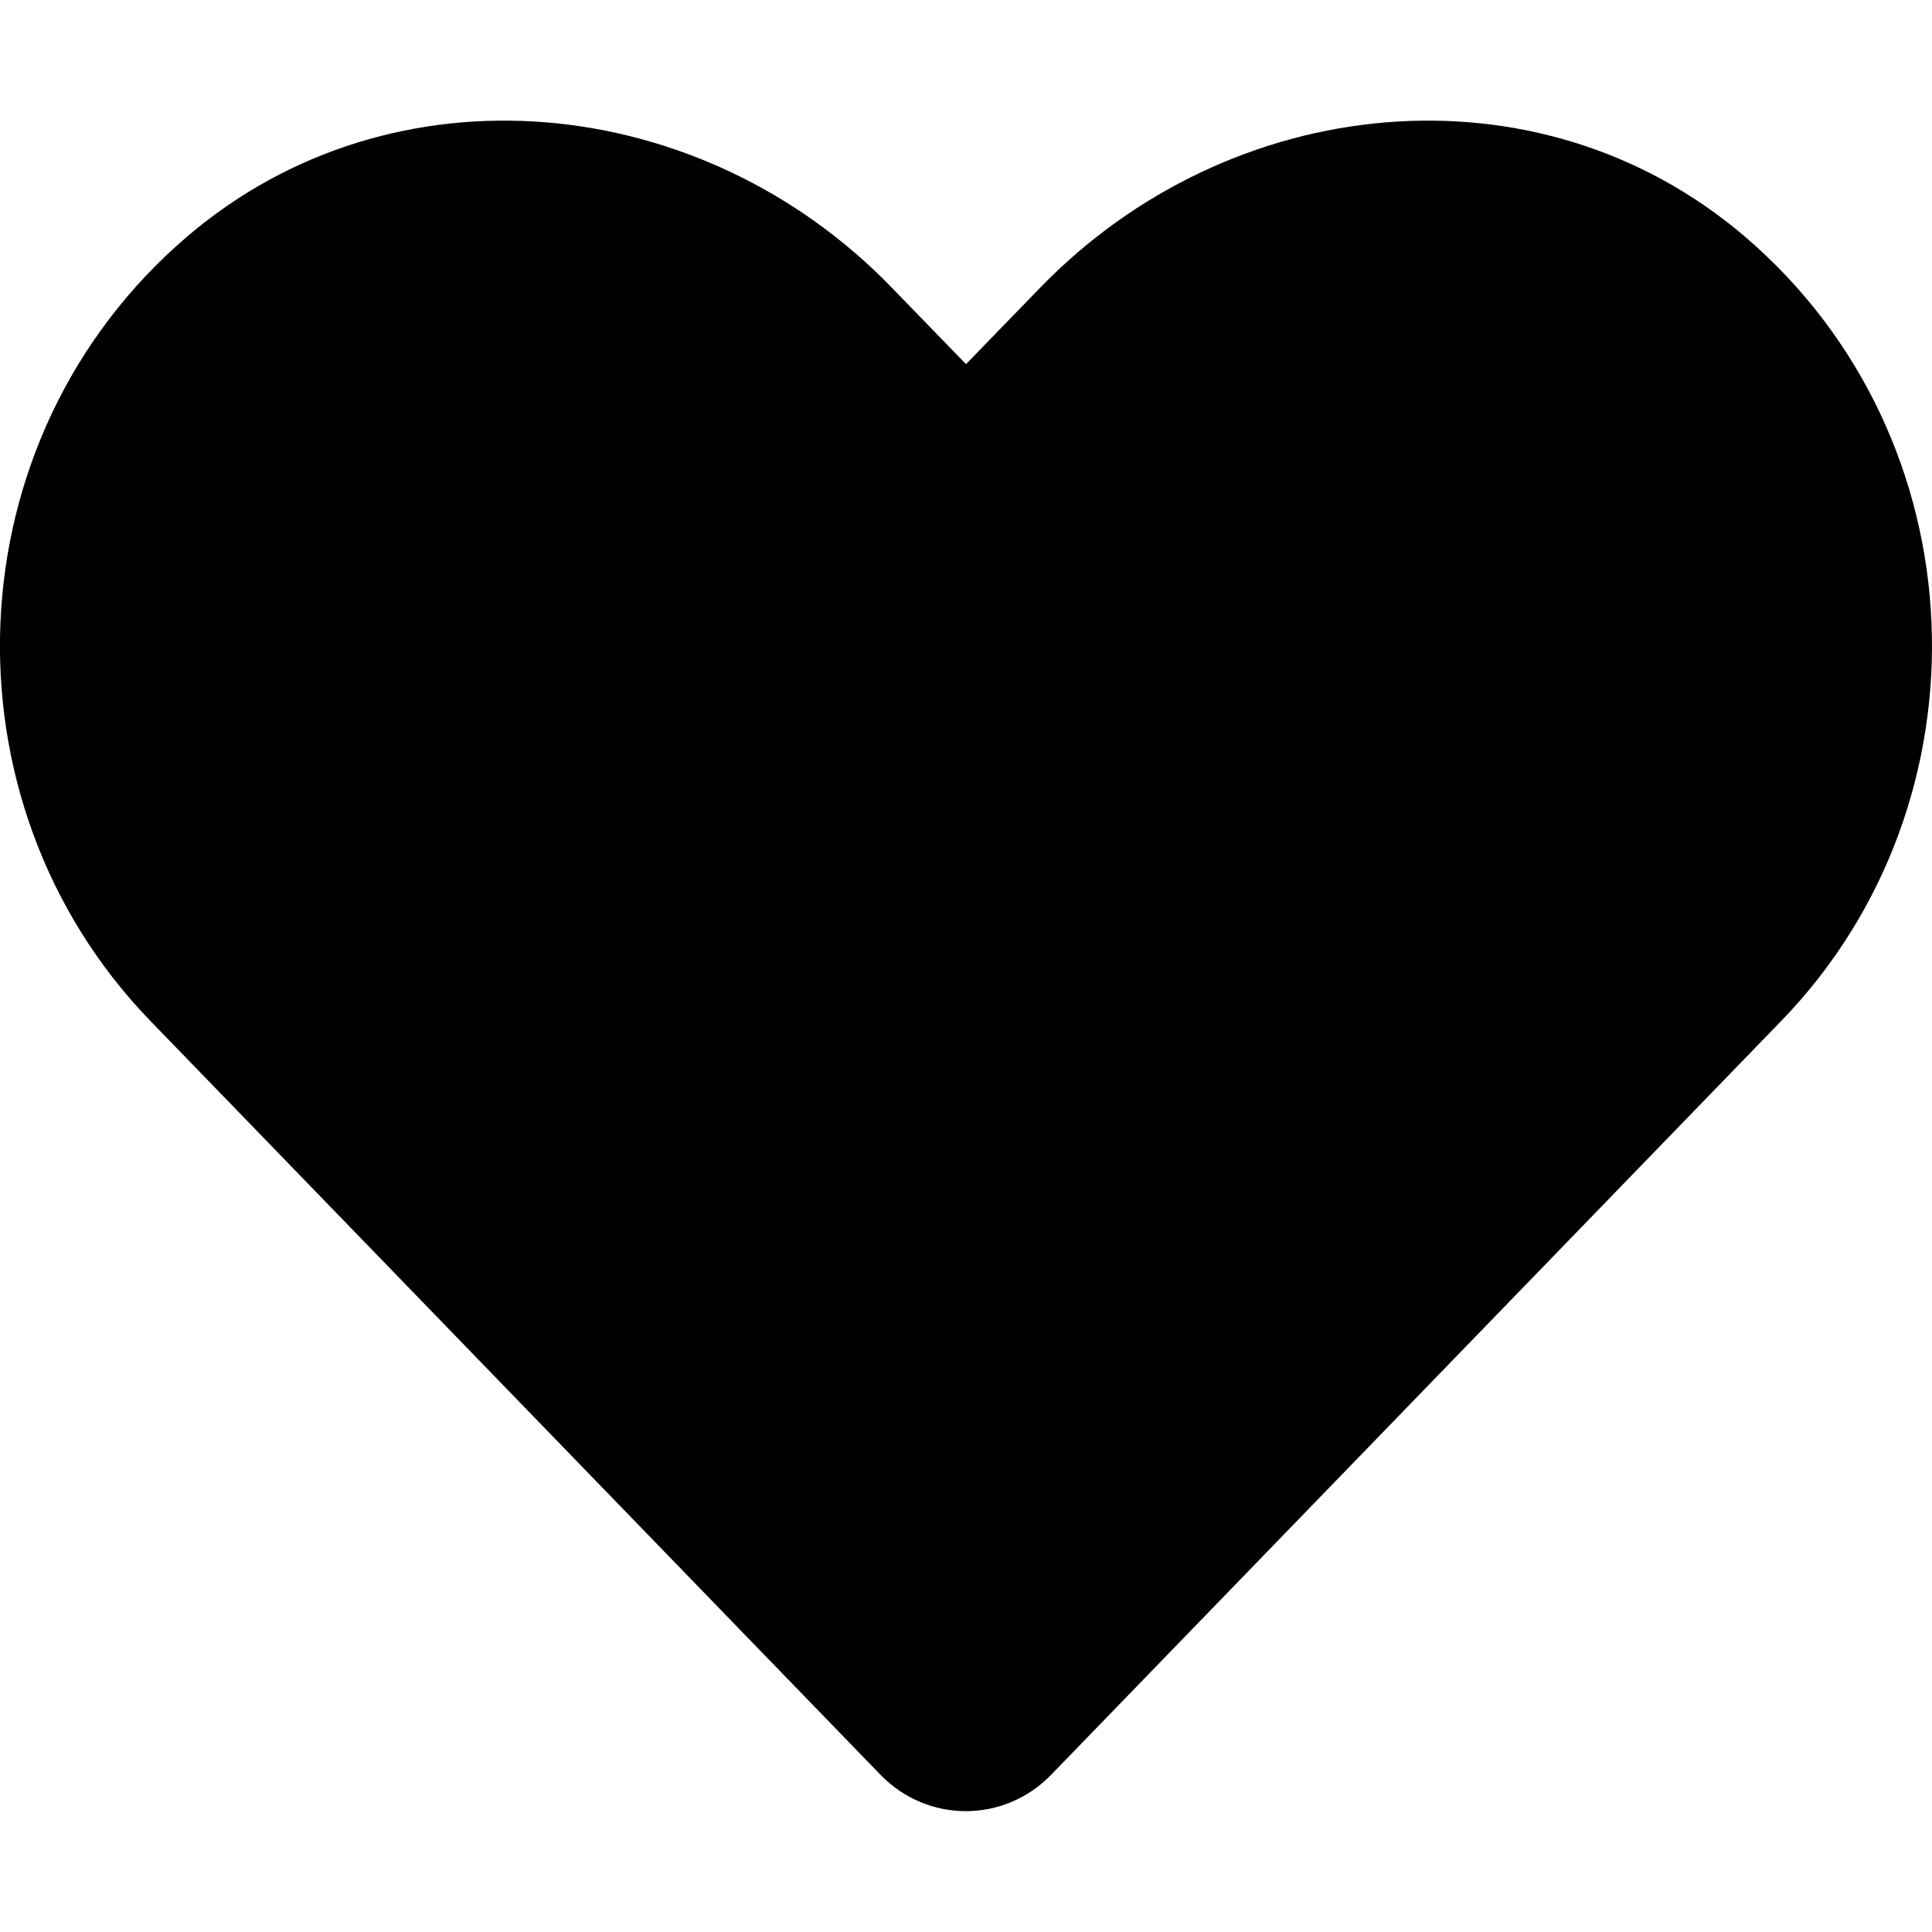
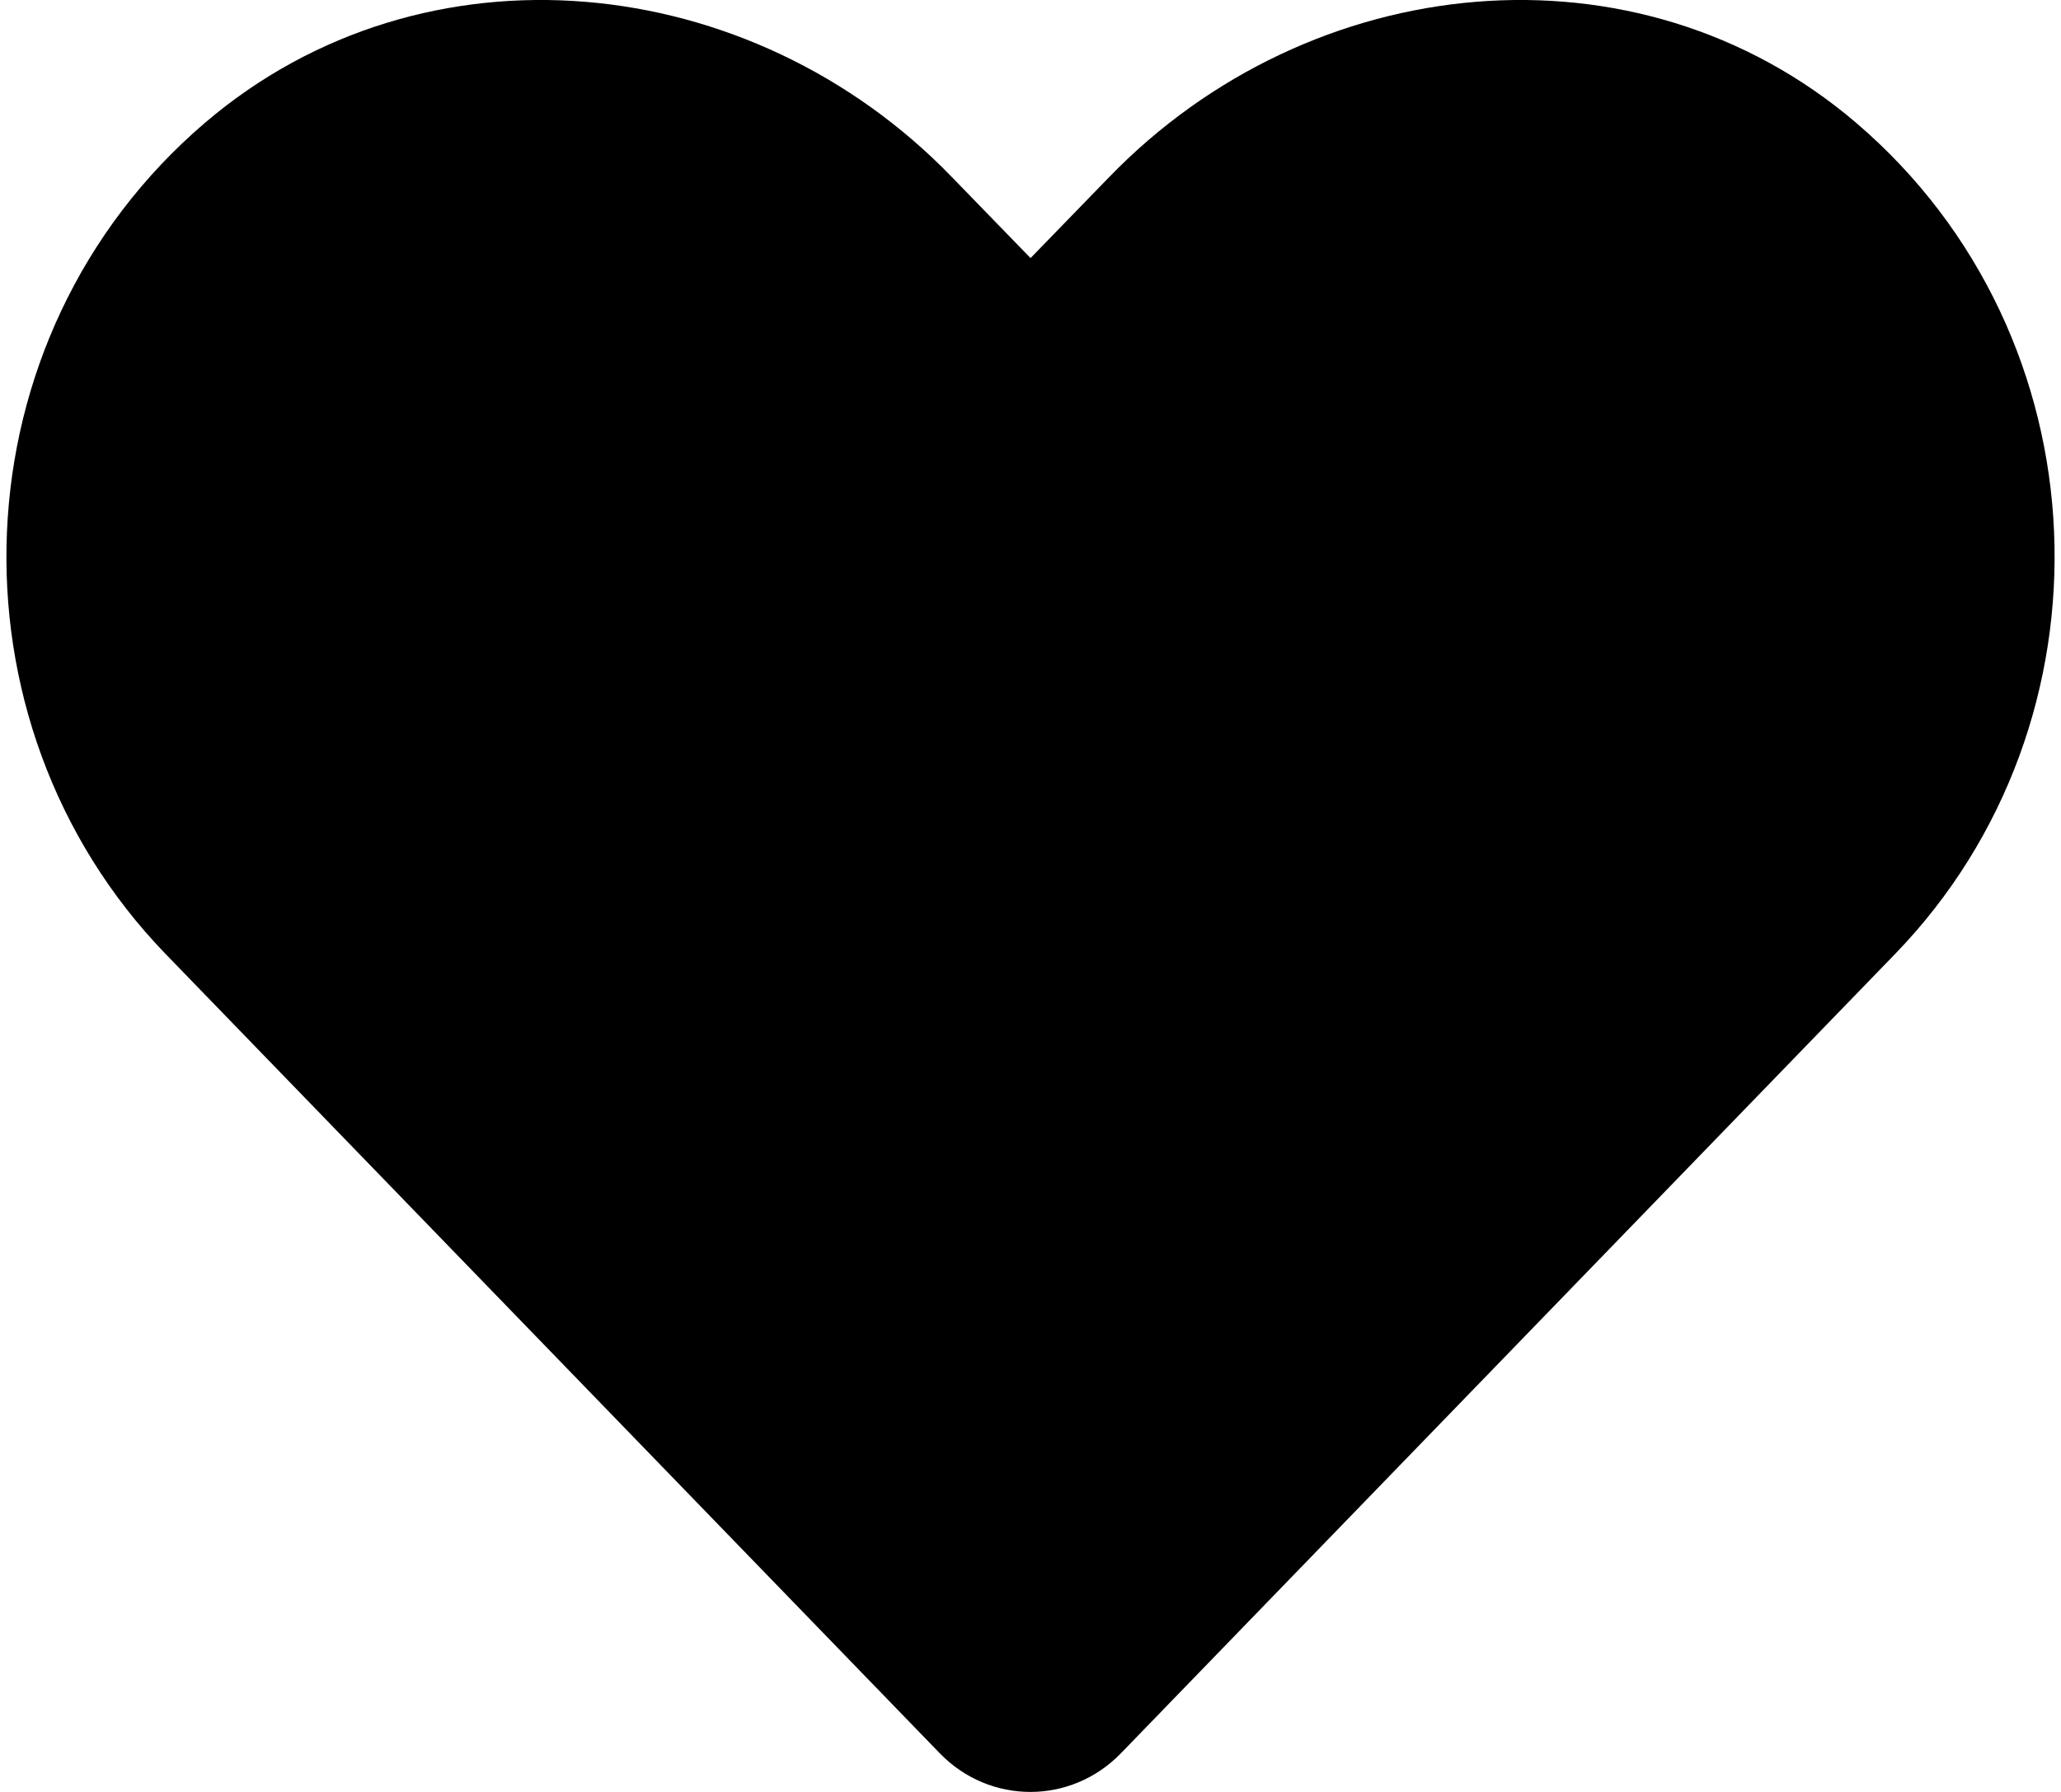
- <svg xmlns="http://www.w3.org/2000/svg" viewBox="0 0 512 512">
-   <path d="M462.3 62.6C407.5 15.9 326 24.3 275.7 76.2L256 96.5l-19.7-20.3C186.1 24.3 104.5 15.9 49.7 62.6c-62.8 53.6-66.1 149.8-9.9 207.9l193.5 199.8c12.5 12.9 32.8 12.9 45.3 0l193.5-199.8c56.3-58.1 53-154.3-9.8-207.9z" />
+ <svg xmlns="http://www.w3.org/2000/svg" viewBox="0 0 46 40" version="1.1" id="svg4" width="46" height="40">
+   <defs id="defs8" />
+   <path d="m 41.42,2.735 c -4.893,-4.17 -12.169,-3.42 -16.66,1.214 l -1.759,1.812 -1.759,-1.812 c -4.482,-4.634 -11.768,-5.384 -16.66,-1.214 -5.607,4.786 -5.902,13.375 -0.884,18.562 l 17.276,17.839 c 1.116,1.152 2.929,1.152 4.045,0 l 17.276,-17.839 c 5.027,-5.187 4.732,-13.777 -0.875,-18.562 z" id="path2" style="stroke-width:0.089" />
</svg>
